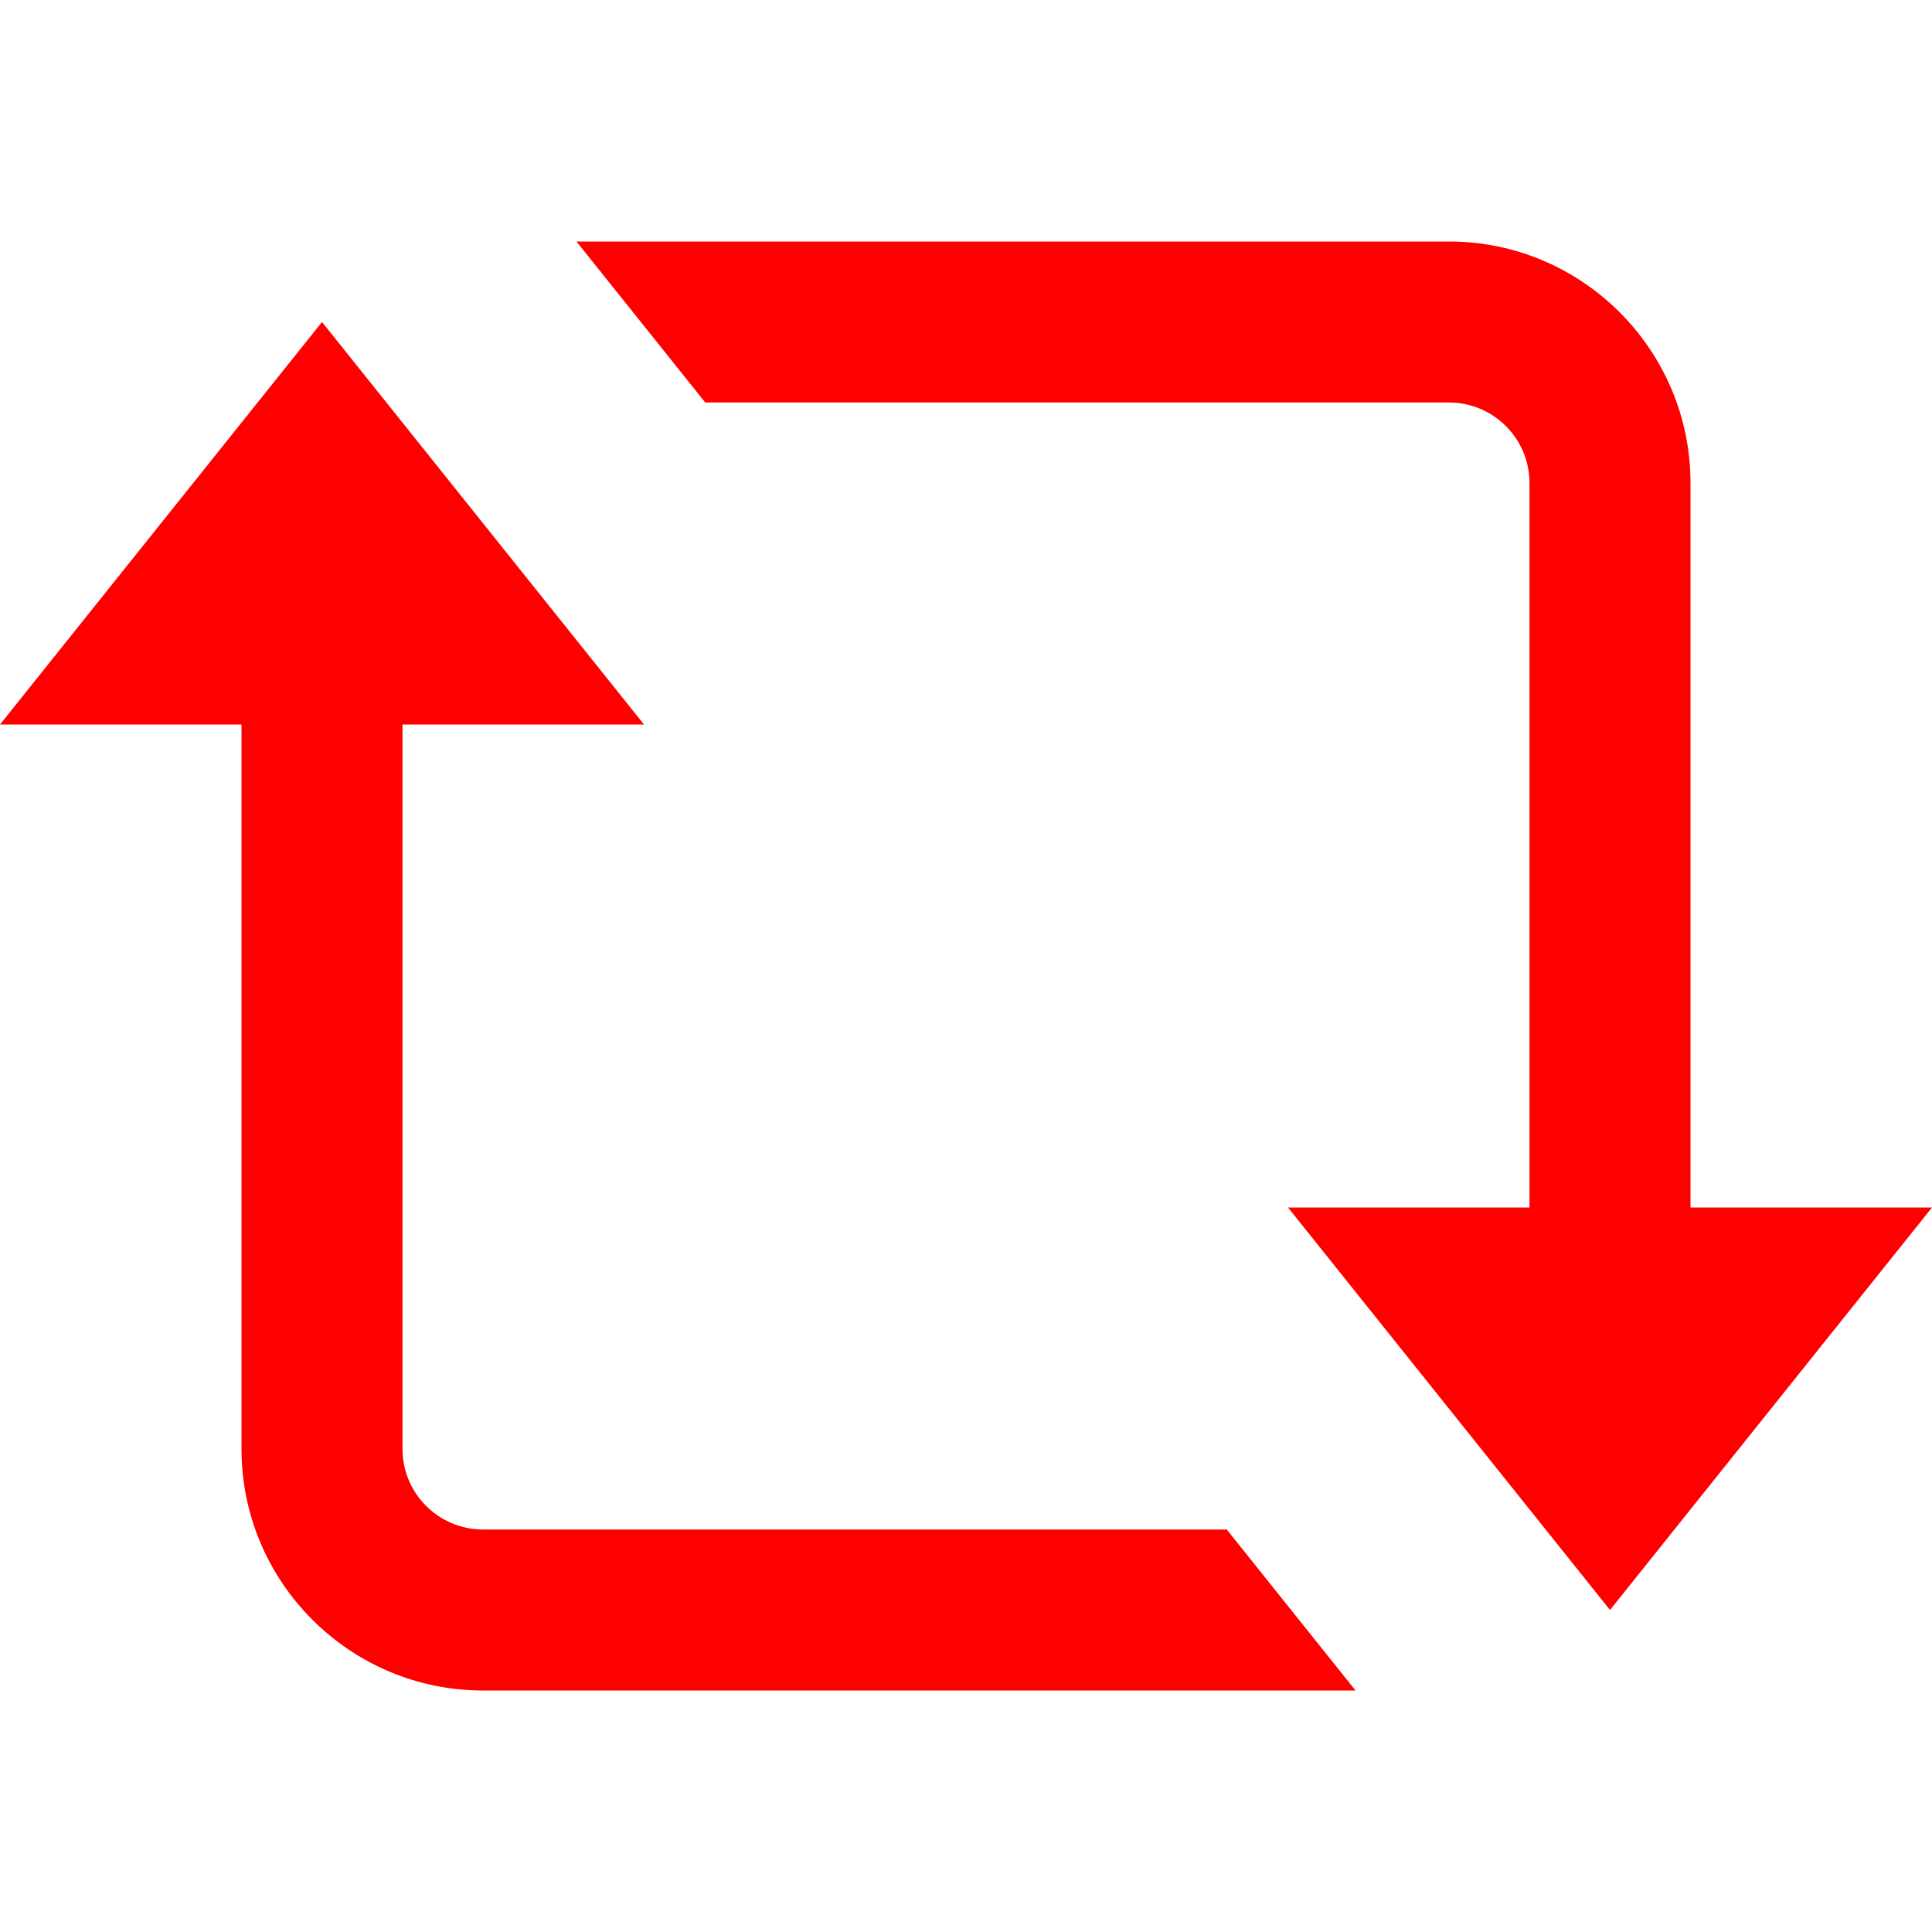
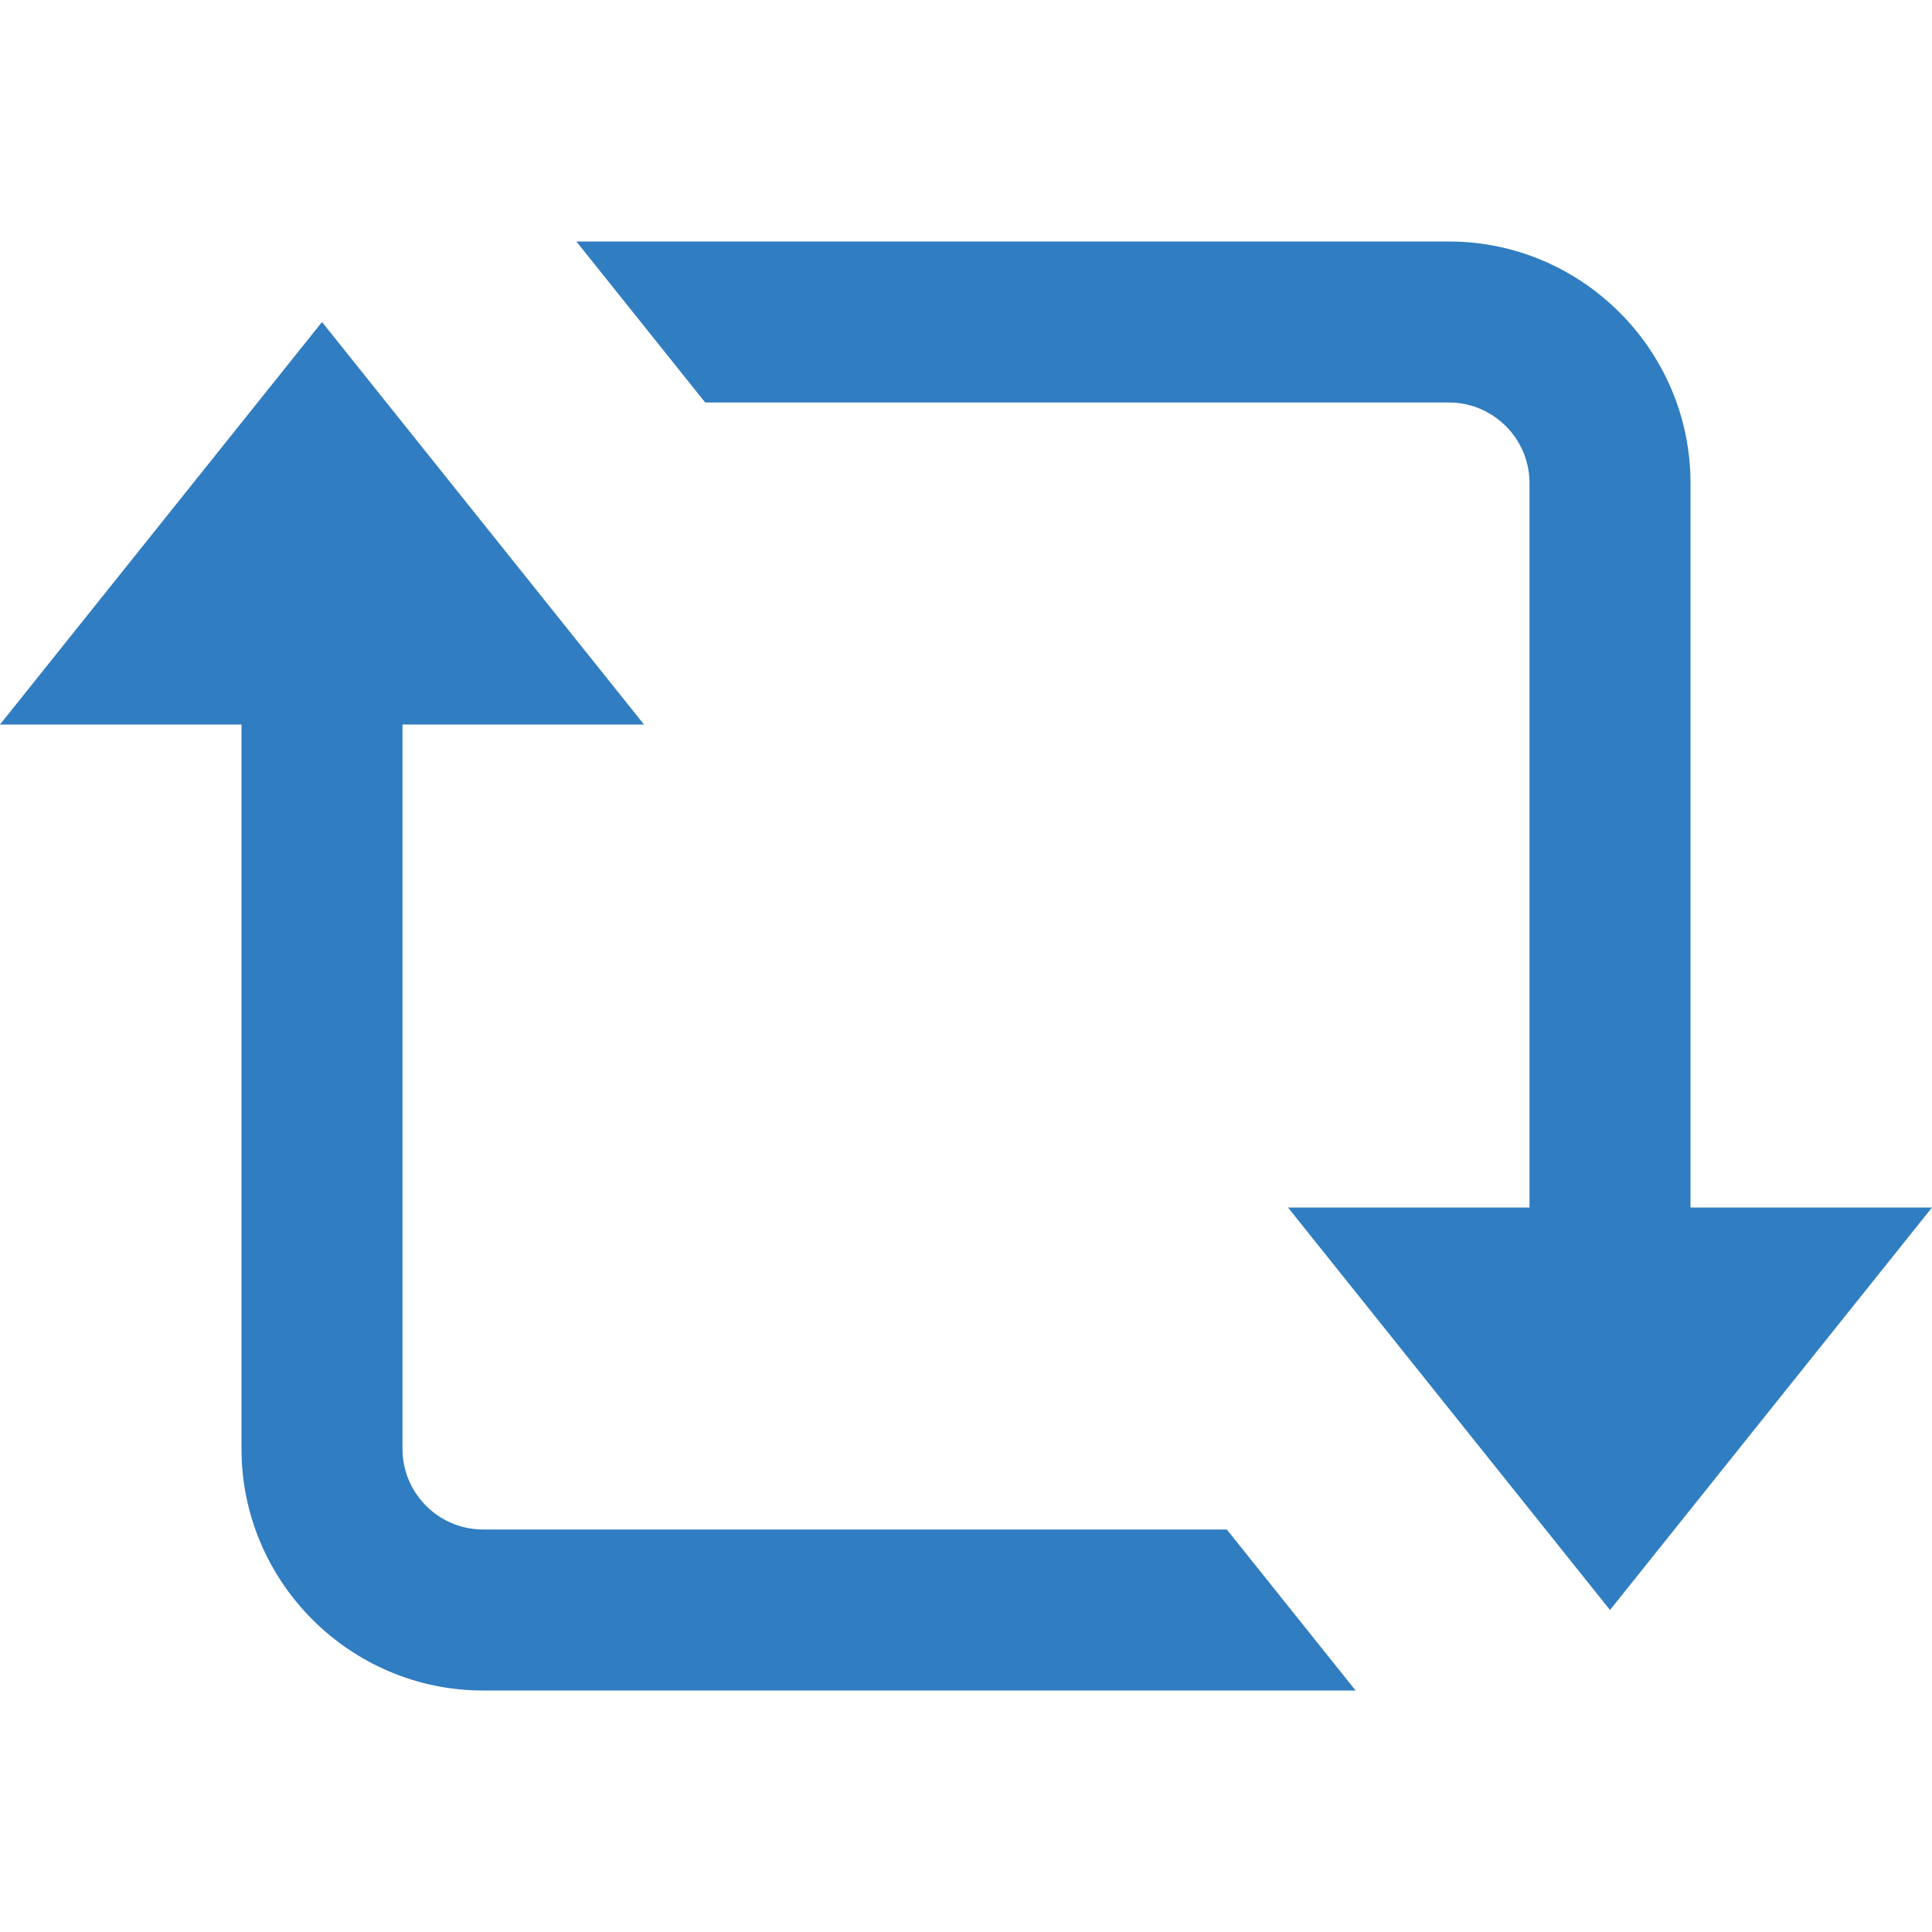
- <svg xmlns="http://www.w3.org/2000/svg" fill="#FF0000" viewBox="0 0 24 24" width="24px" height="24px">
-   <path d="M16 15L24 15 20 20zM8 9L0 9 4 4z" />
-   <path d="M21 6c0-1.654-1.346-3-3-3H7.161l1.6 2H18c.551 0 1 .448 1 1v10h2V6zM3 18c0 1.654 1.346 3 3 3h10.839l-1.6-2H6c-.551 0-1-.448-1-1V8H3V18z" />
+ <svg xmlns="http://www.w3.org/2000/svg" id="Layer_1" version="1.1" viewBox="0 0 24 24">
+   <defs>
+     <style>
+       .st0 {
+         fill: #307dc1;
+       }
+     </style>
+   </defs>
+   <path class="st0" d="M16,15h8l-4,5-4-5ZM8,9H0l4-5,4,5Z" />
+   <path class="st0" d="M21,6c0-1.65-1.35-3-3-3H7.16l1.6,2h9.24c.55,0,1,.45,1,1v10h2V6ZM3,18c0,1.65,1.35,3,3,3h10.84l-1.6-2H6c-.55,0-1-.45-1-1v-10h-2v10Z" />
</svg>
